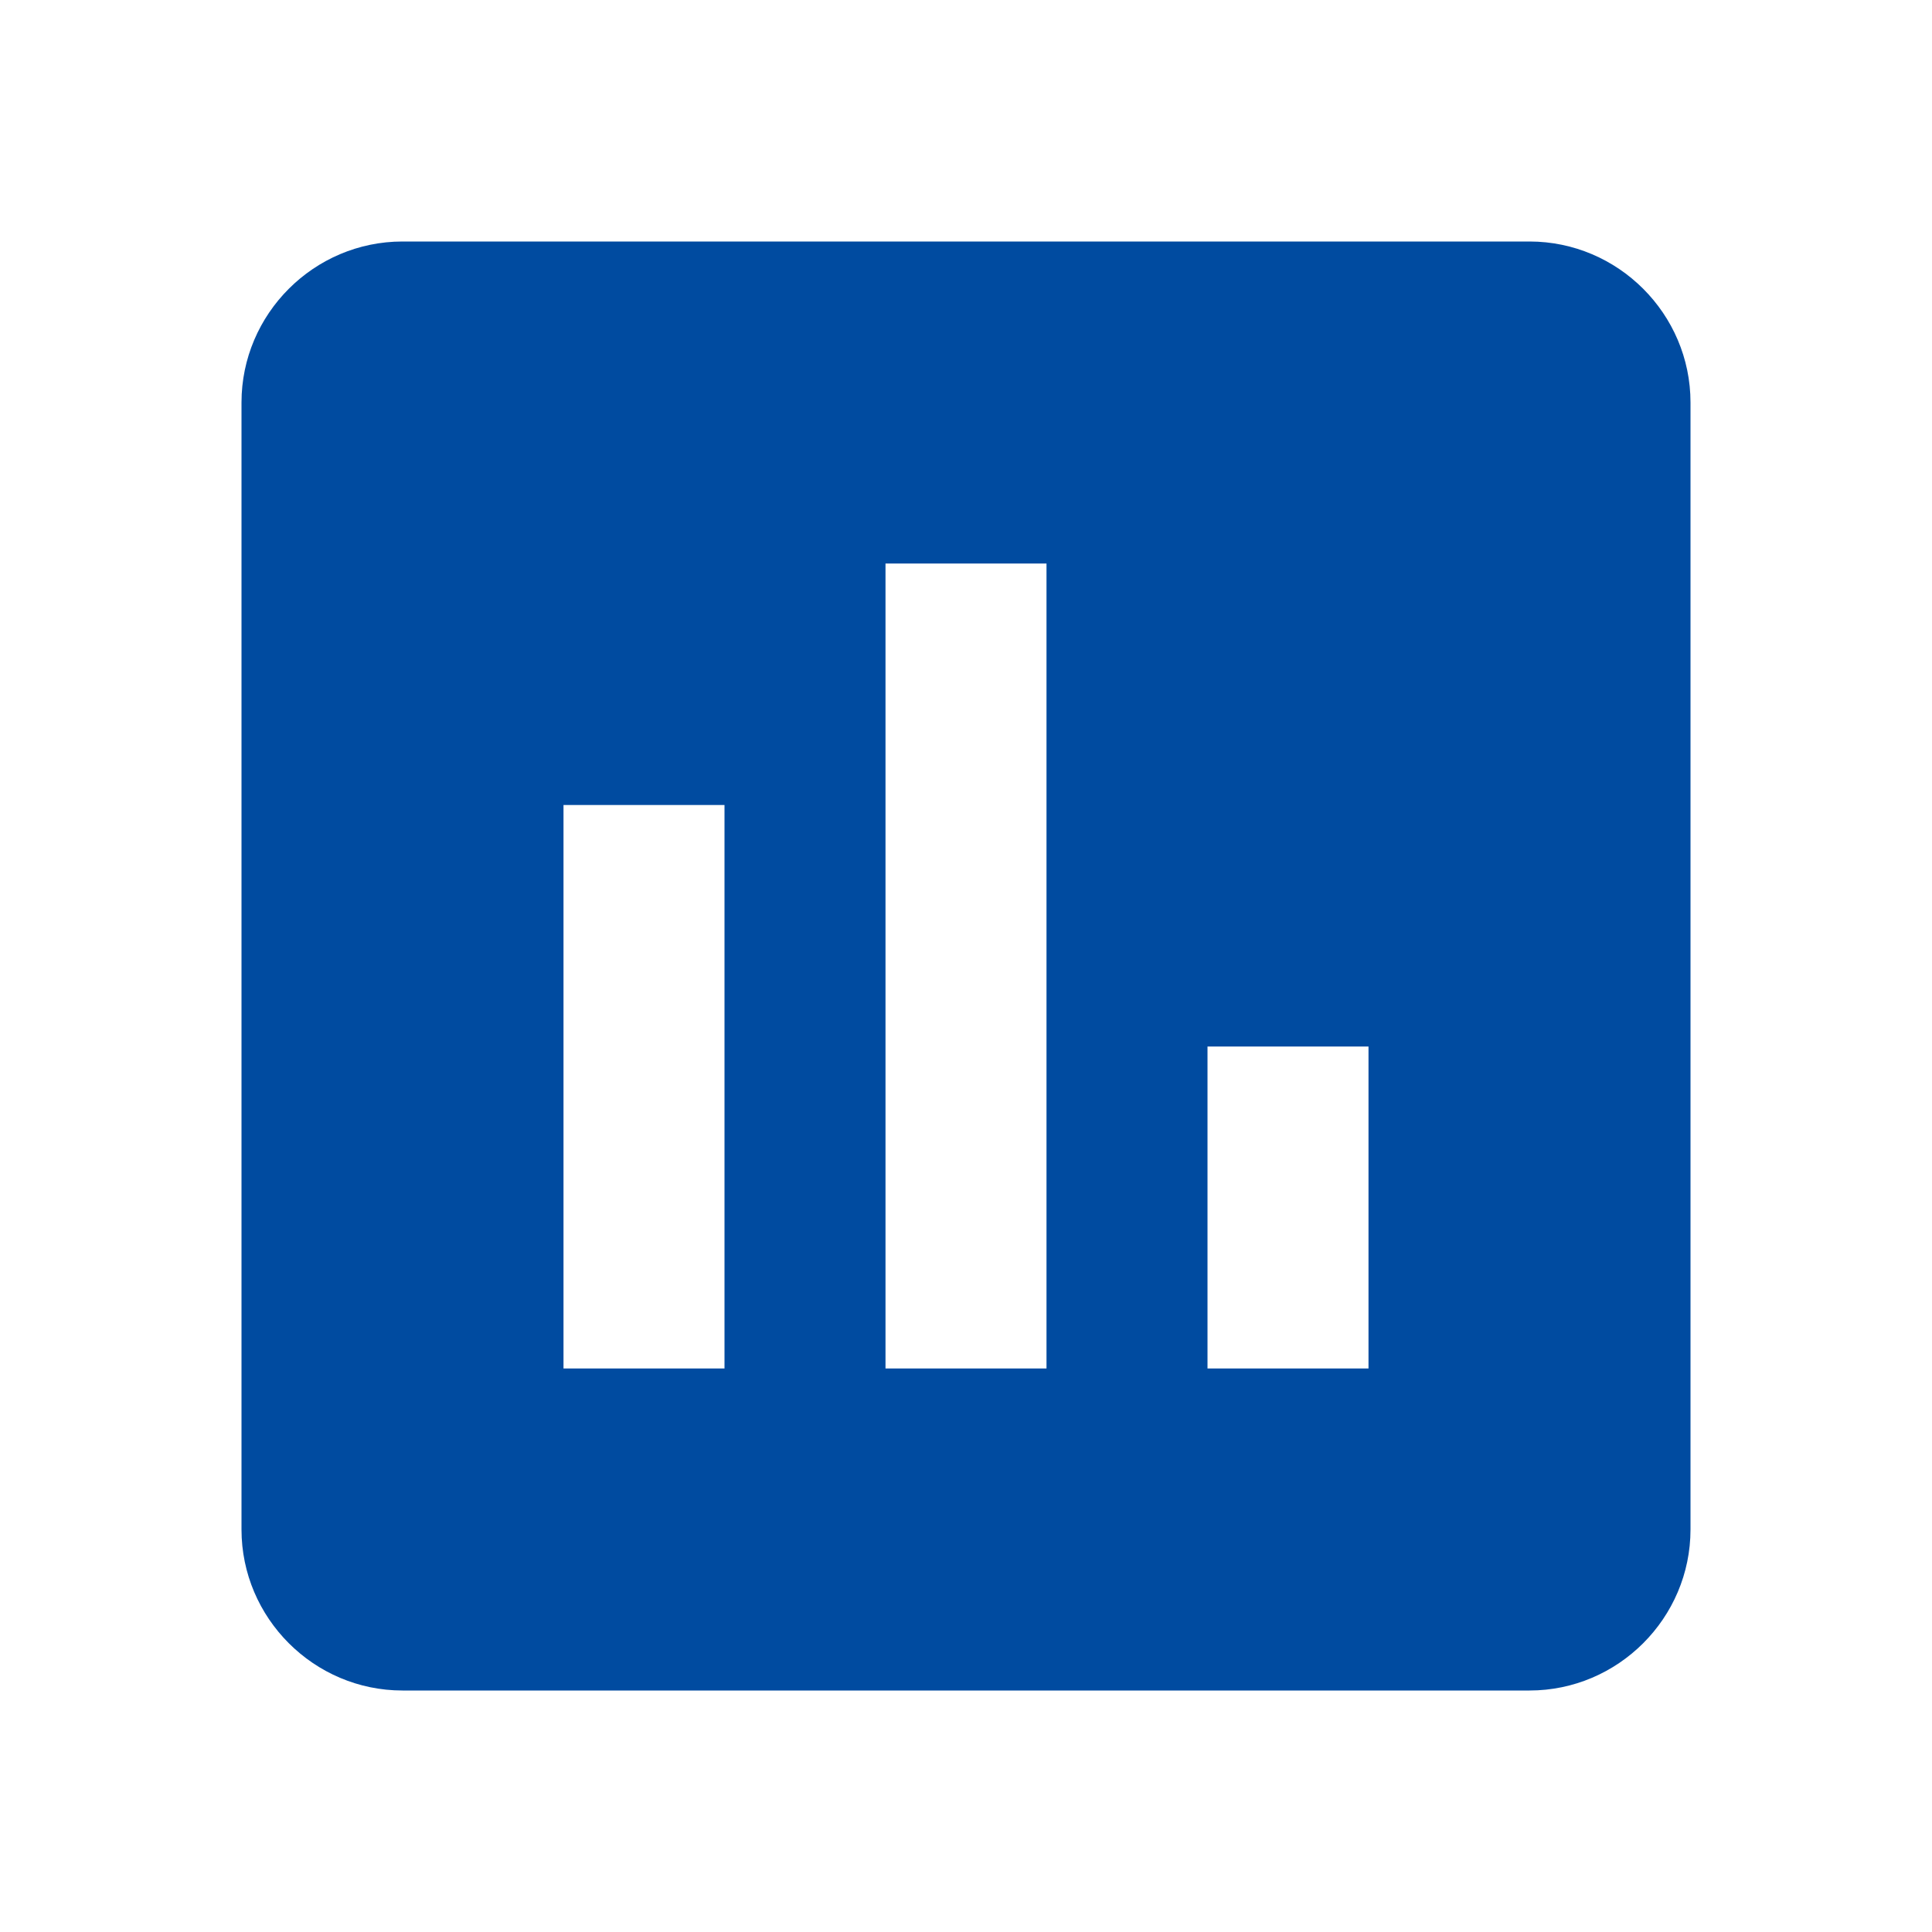
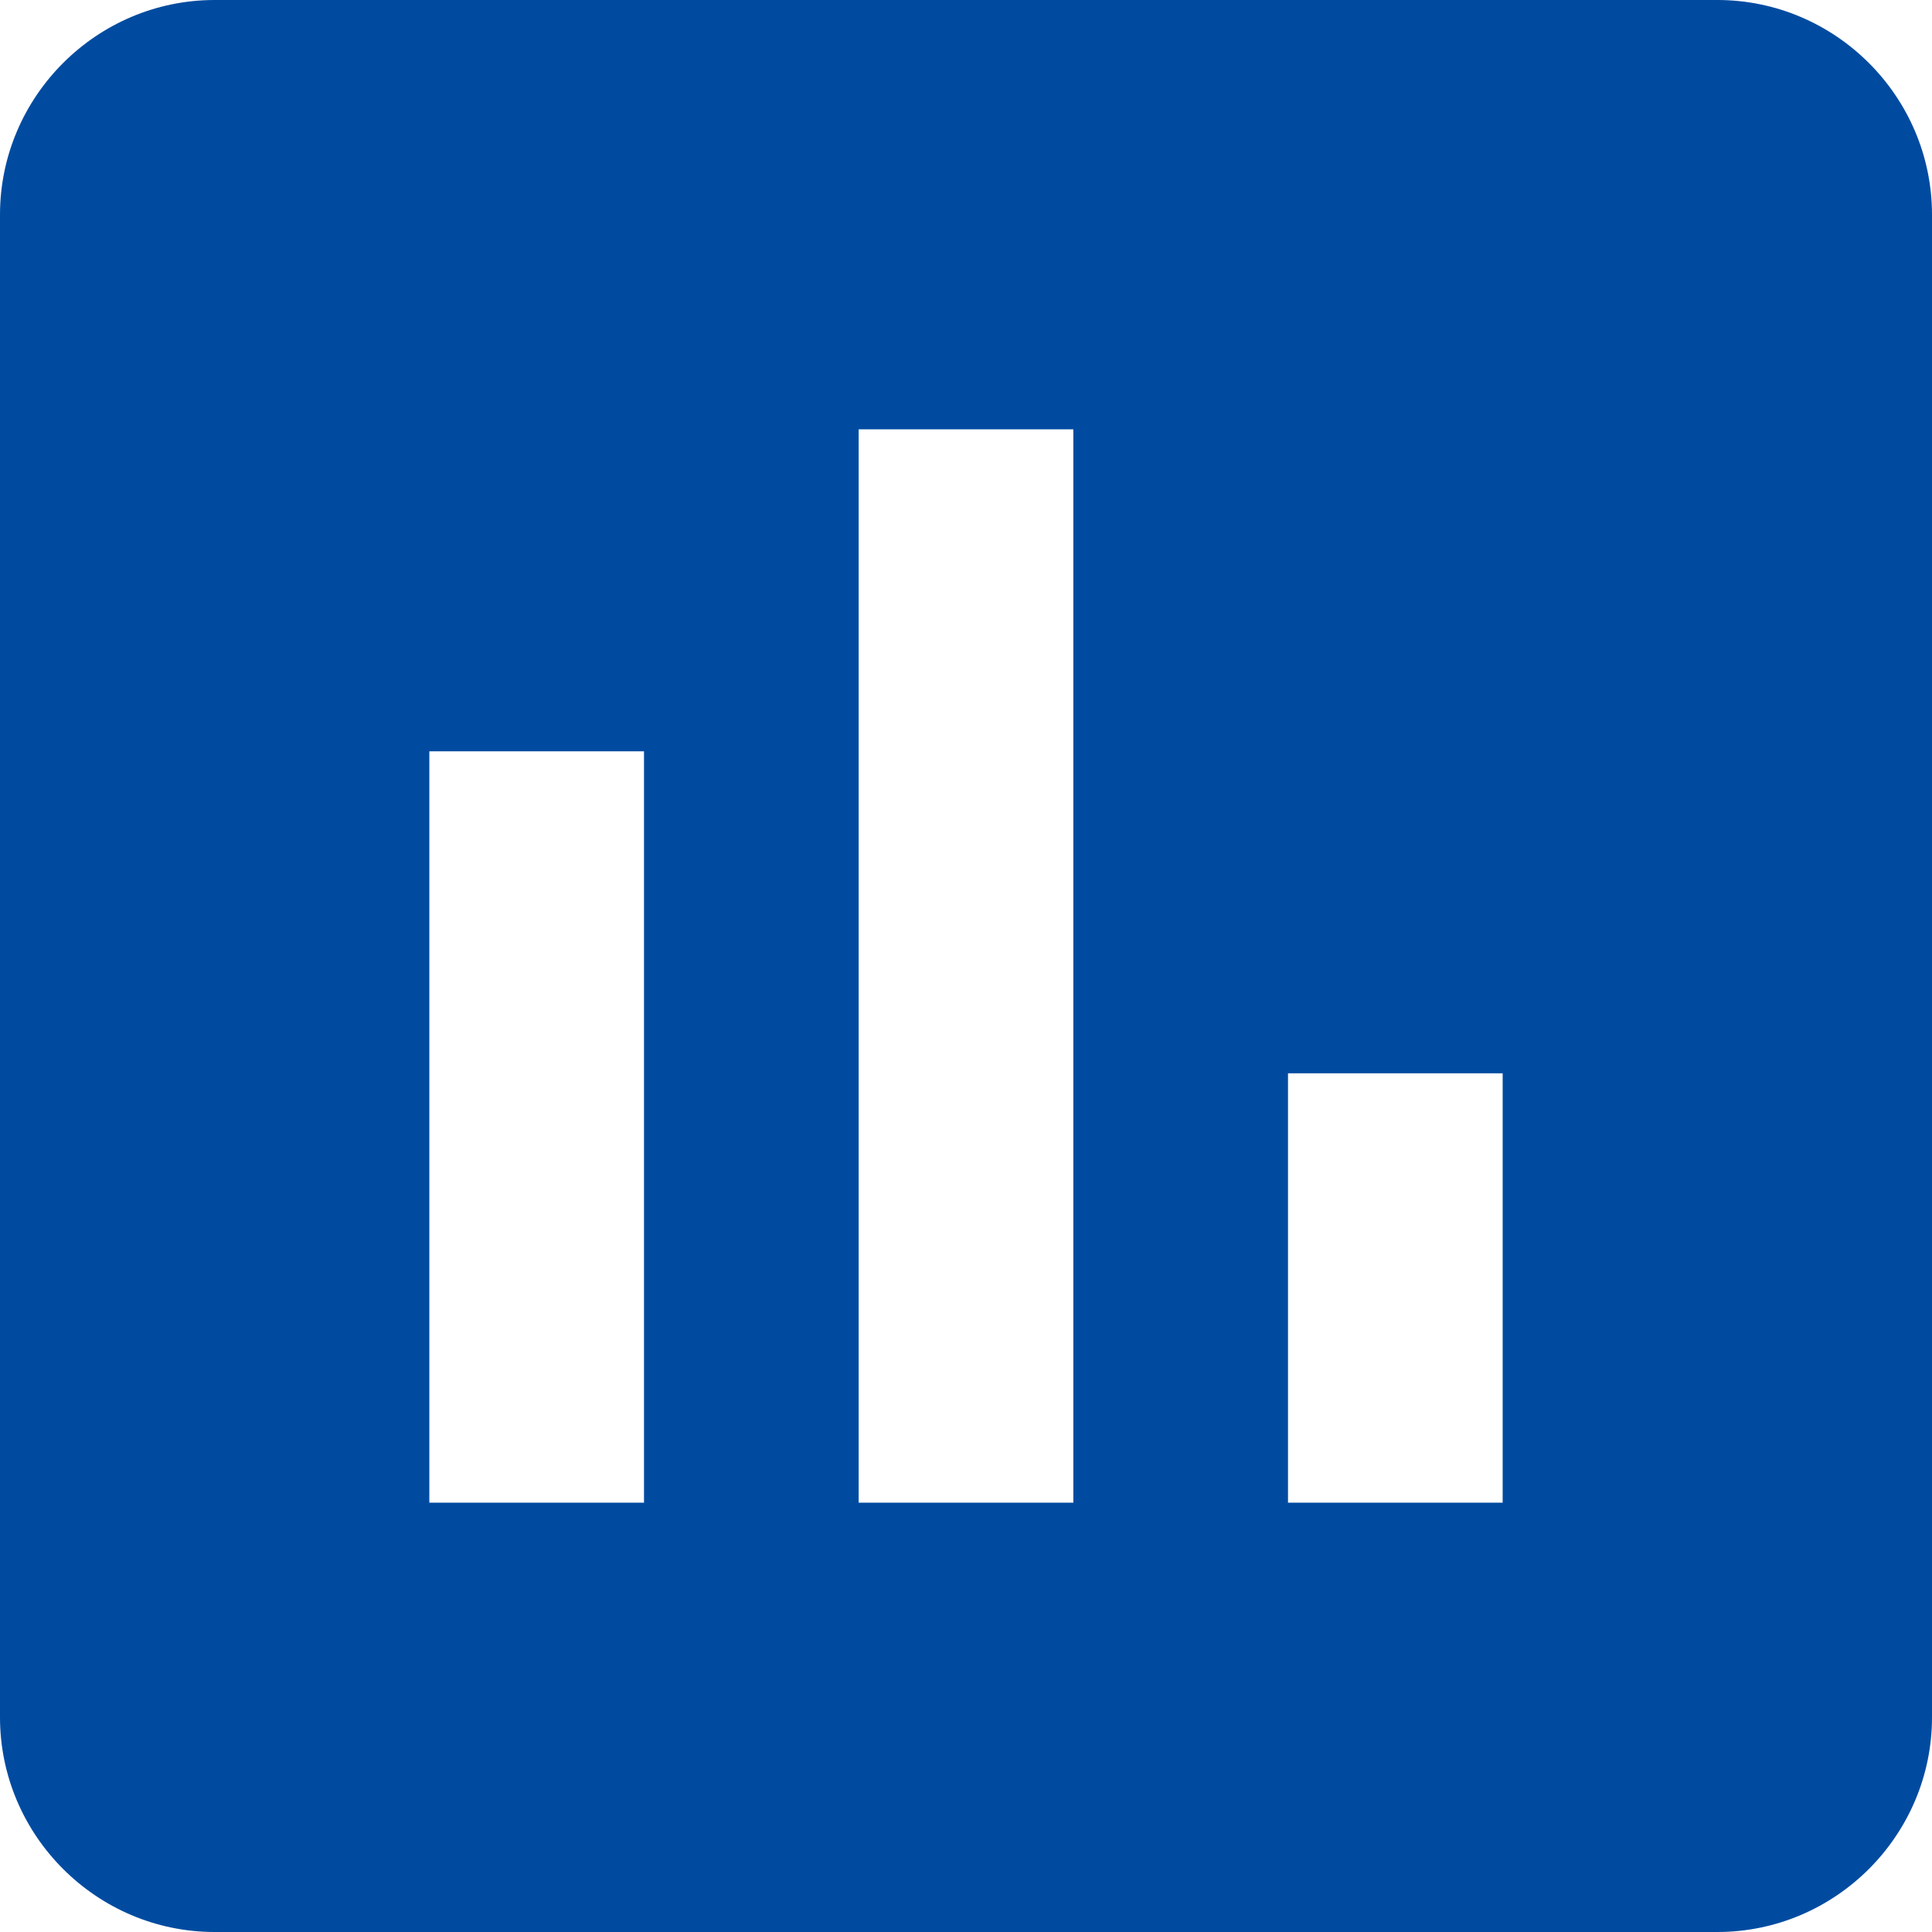
- <svg xmlns="http://www.w3.org/2000/svg" class="" viewBox="0 0 24 24" style="display: inline-block; color: rgba(0, 0, 0, 0.87); fill: rgb(0, 75, 160); height: 24px; width: 24px; user-select: none; transition: all 450ms cubic-bezier(0.23, 1, 0.32, 1) 0ms;">
-   <path d="M19 3H5c-1.1 0-2 .9-2 2v14c0 1.1.9 2 2 2h14c1.1 0 2-.9 2-2V5c0-1.1-.9-2-2-2zM9 17H7v-7h2v7zm4 0h-2V7h2v10zm4 0h-2v-4h2v4z" />
+ <svg xmlns="http://www.w3.org/2000/svg" version="1.1" id="Layer_1" x="0px" y="0px" viewBox="0 0 18 18" style="enable-background:new 0 0 18 18;" xml:space="preserve">
+   <style type="text/css">
+ 	.st0{fill:#004BA0;}
+ </style>
+   <path class="st0" d="M16,0H2C0.9,0,0,0.9,0,2v14c0,1.1,0.9,2,2,2h14c1.1,0,2-0.9,2-2V2C18,0.9,17.1,0,16,0z M6,14H4V7h2V14z M10,14  H8V4h2V14z M14,14h-2v-4h2V14z" />
</svg>
